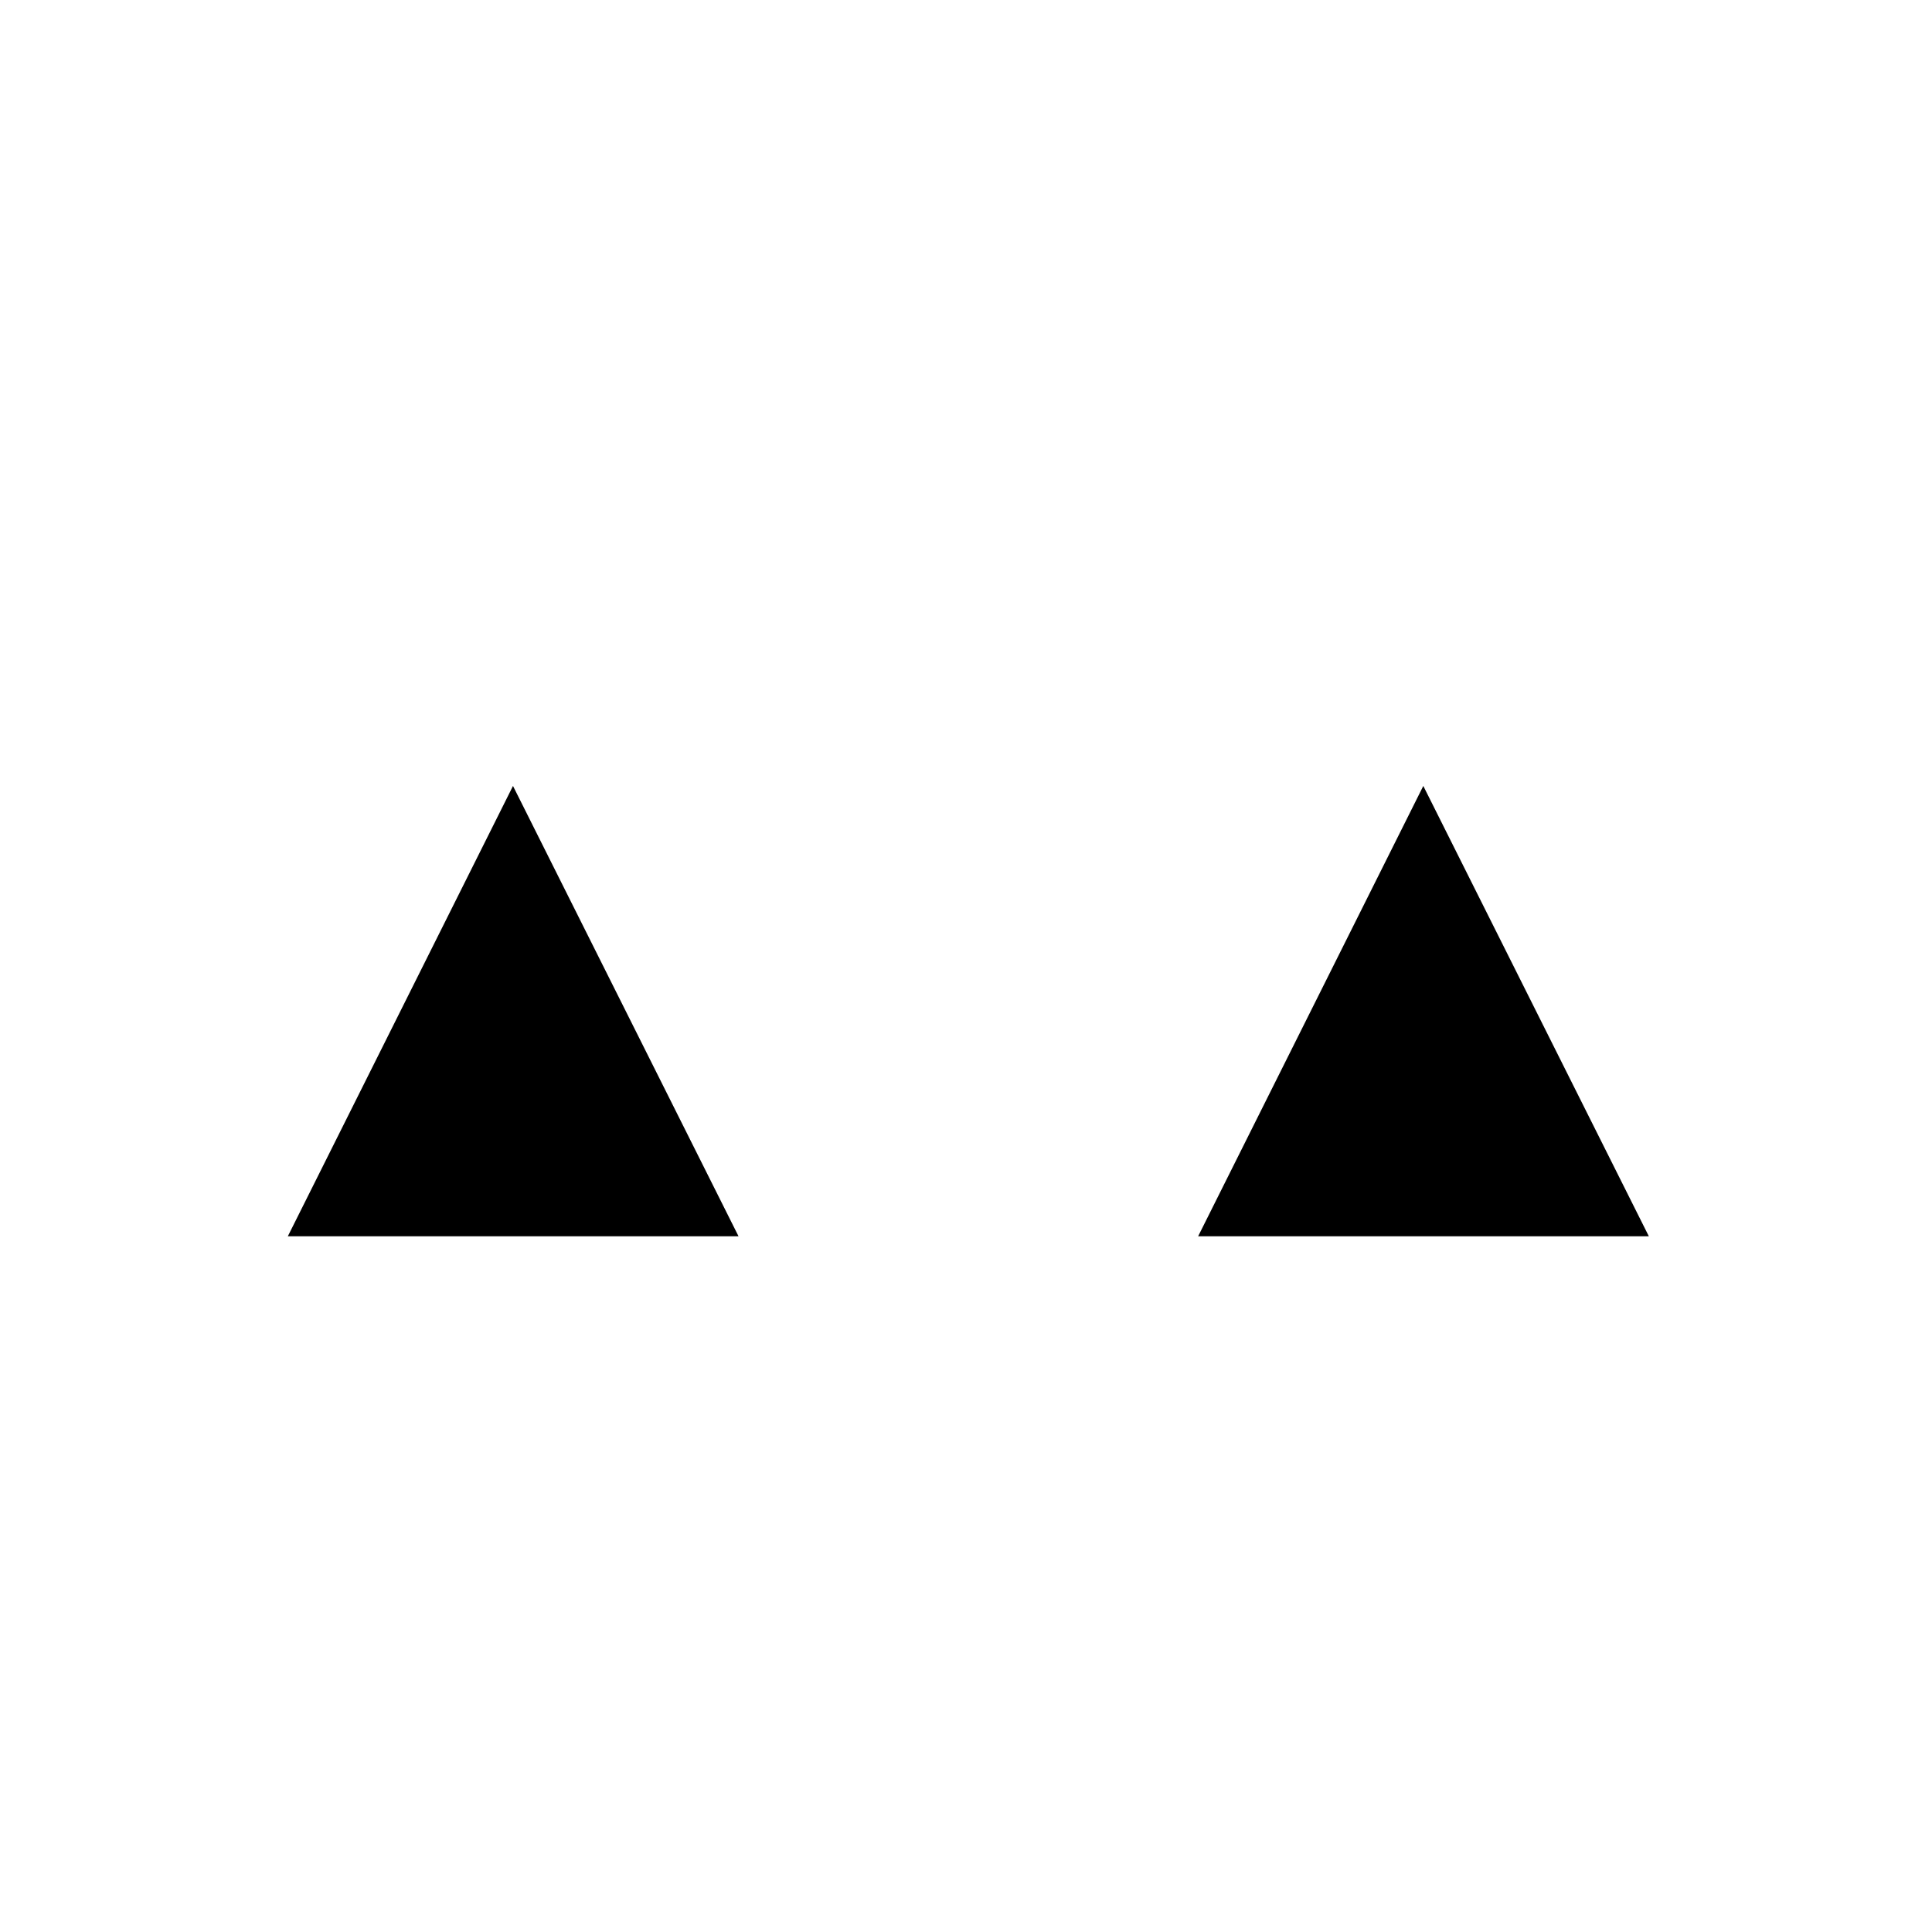
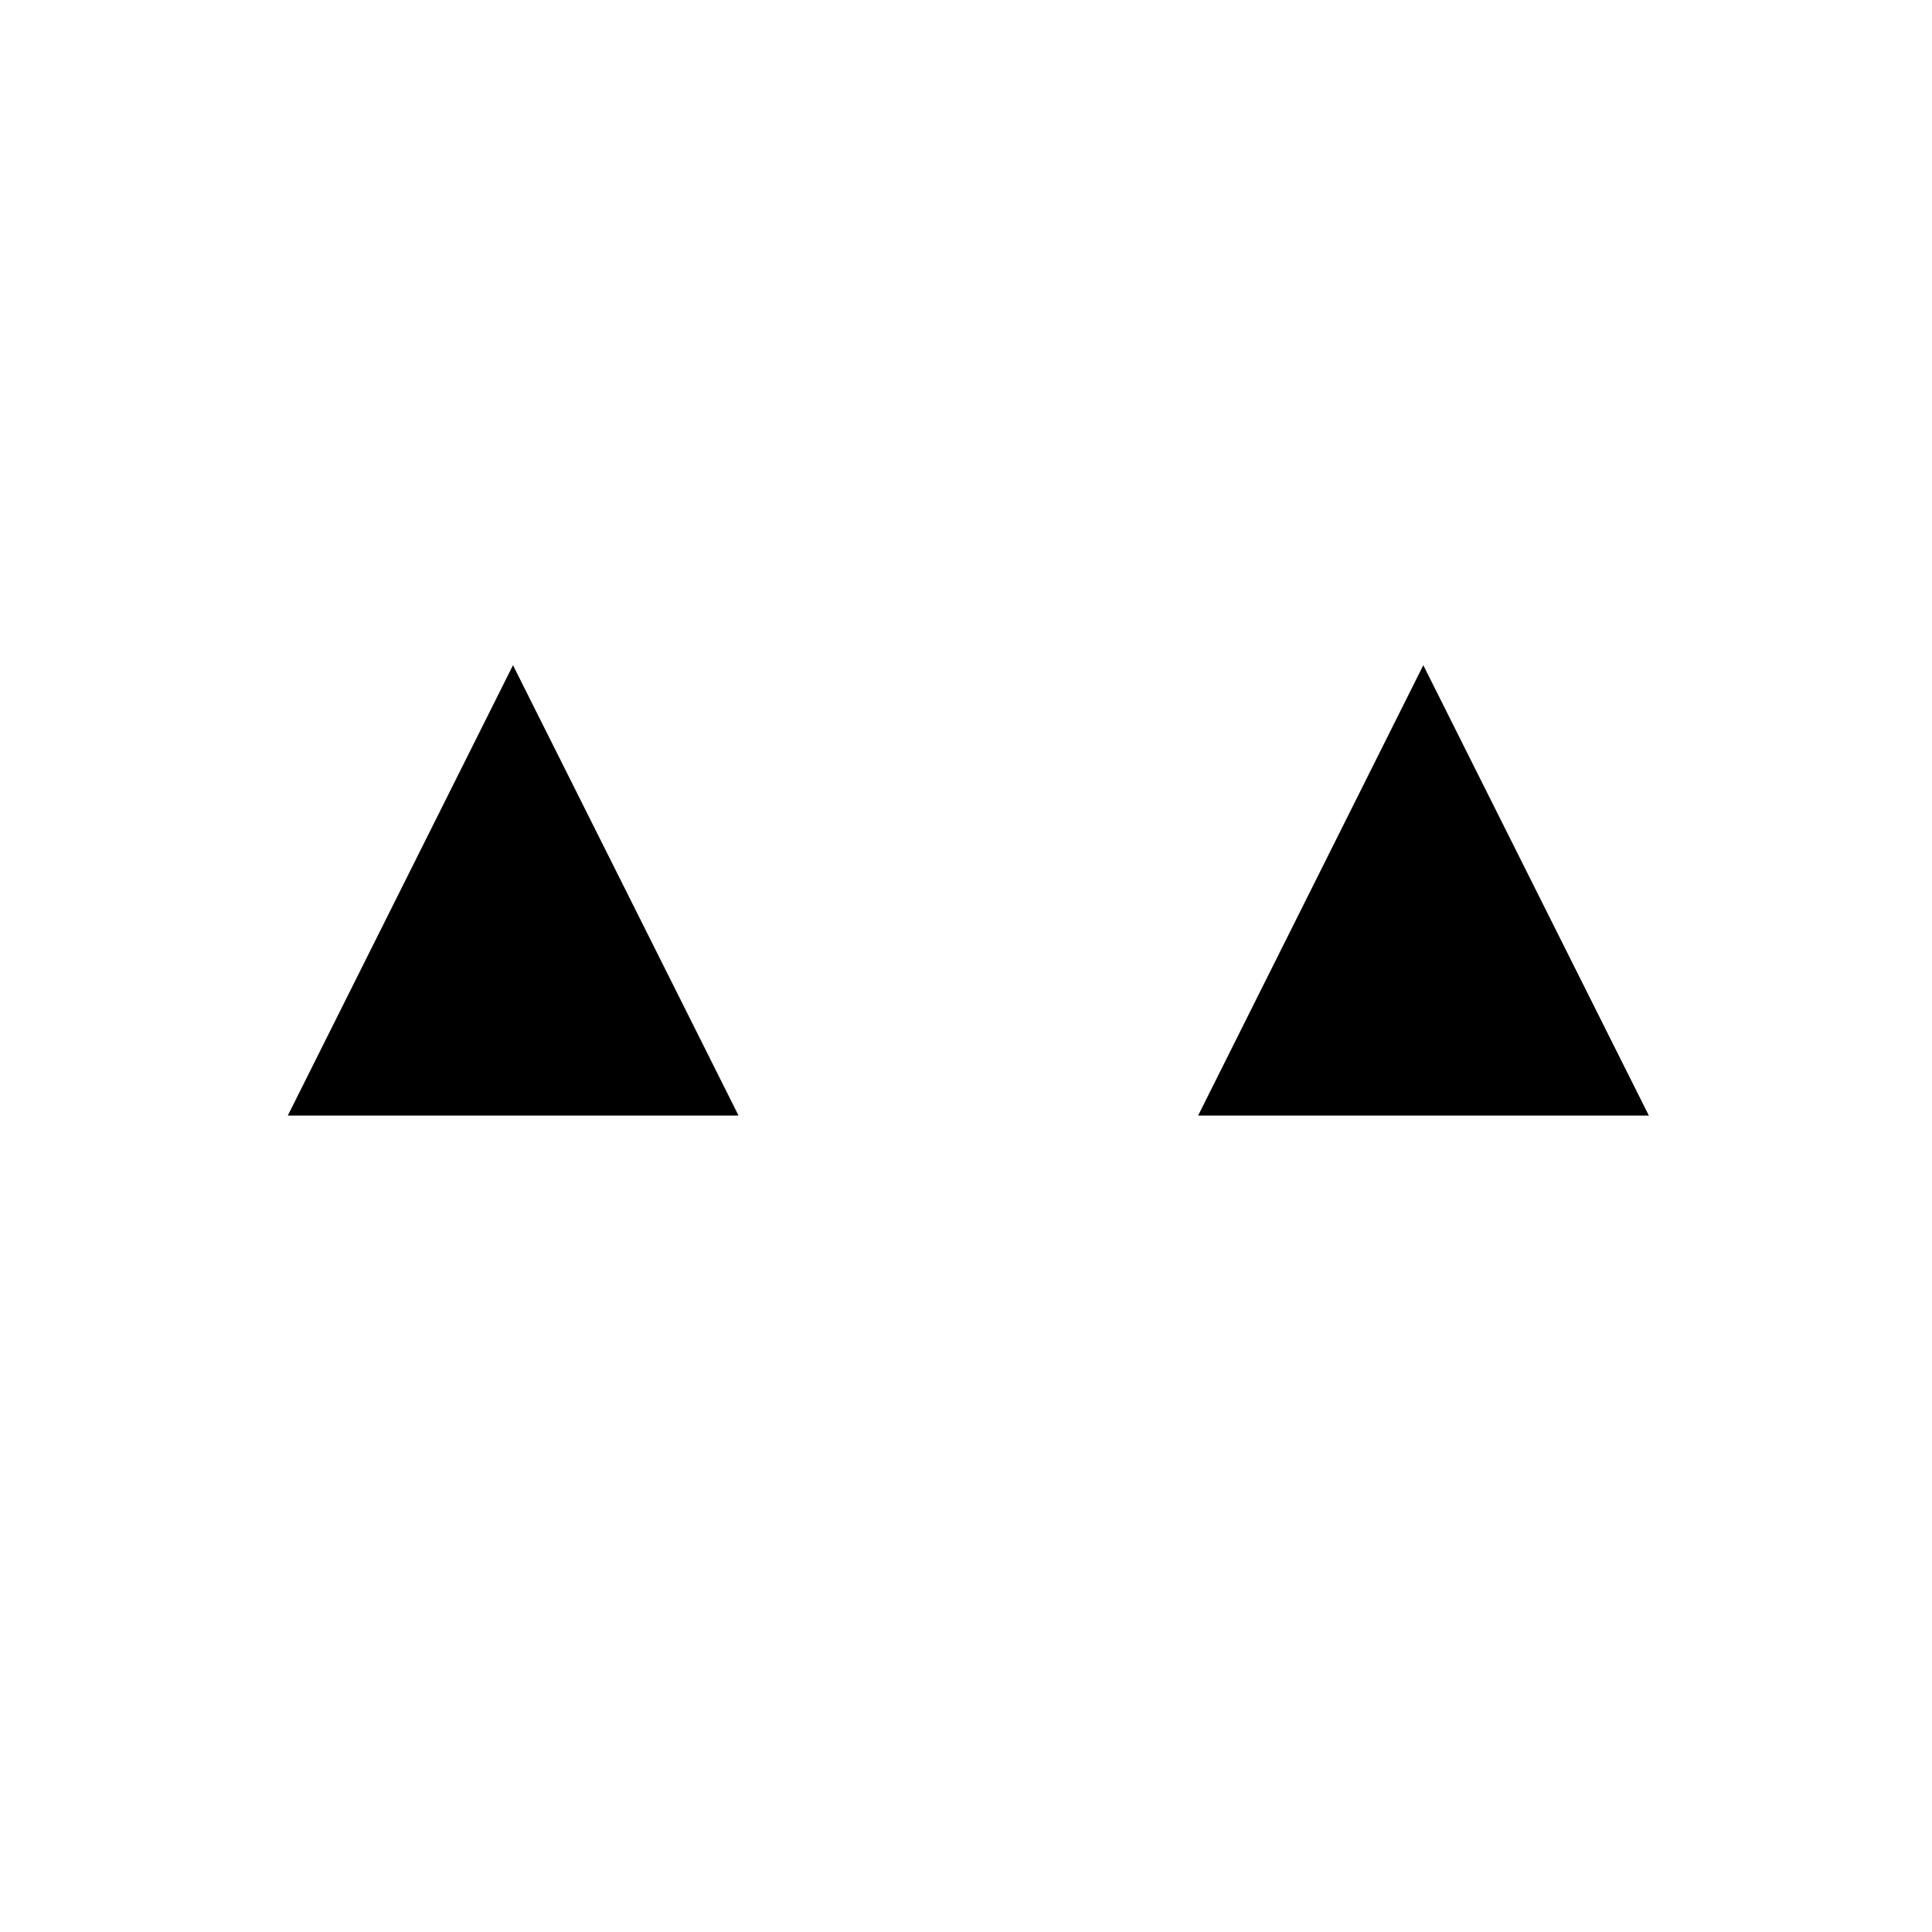
<svg xmlns="http://www.w3.org/2000/svg" viewBox="0 0 80 80" width="80" height="80">
-   <path d="m 11.918,51.192 9.324,-18.648 9.339,18.648 z m 37.694,0 9.324,-18.648 9.339,18.648 z" fill="#000000" aria-label="402.cat" />
+   <path d="m 11.918,46.192 9.324,-18.648 9.339,18.648 z m 37.694,0 9.324,-18.648 9.339,18.648 z" fill="#000000" aria-label="402.cat" />
</svg>
